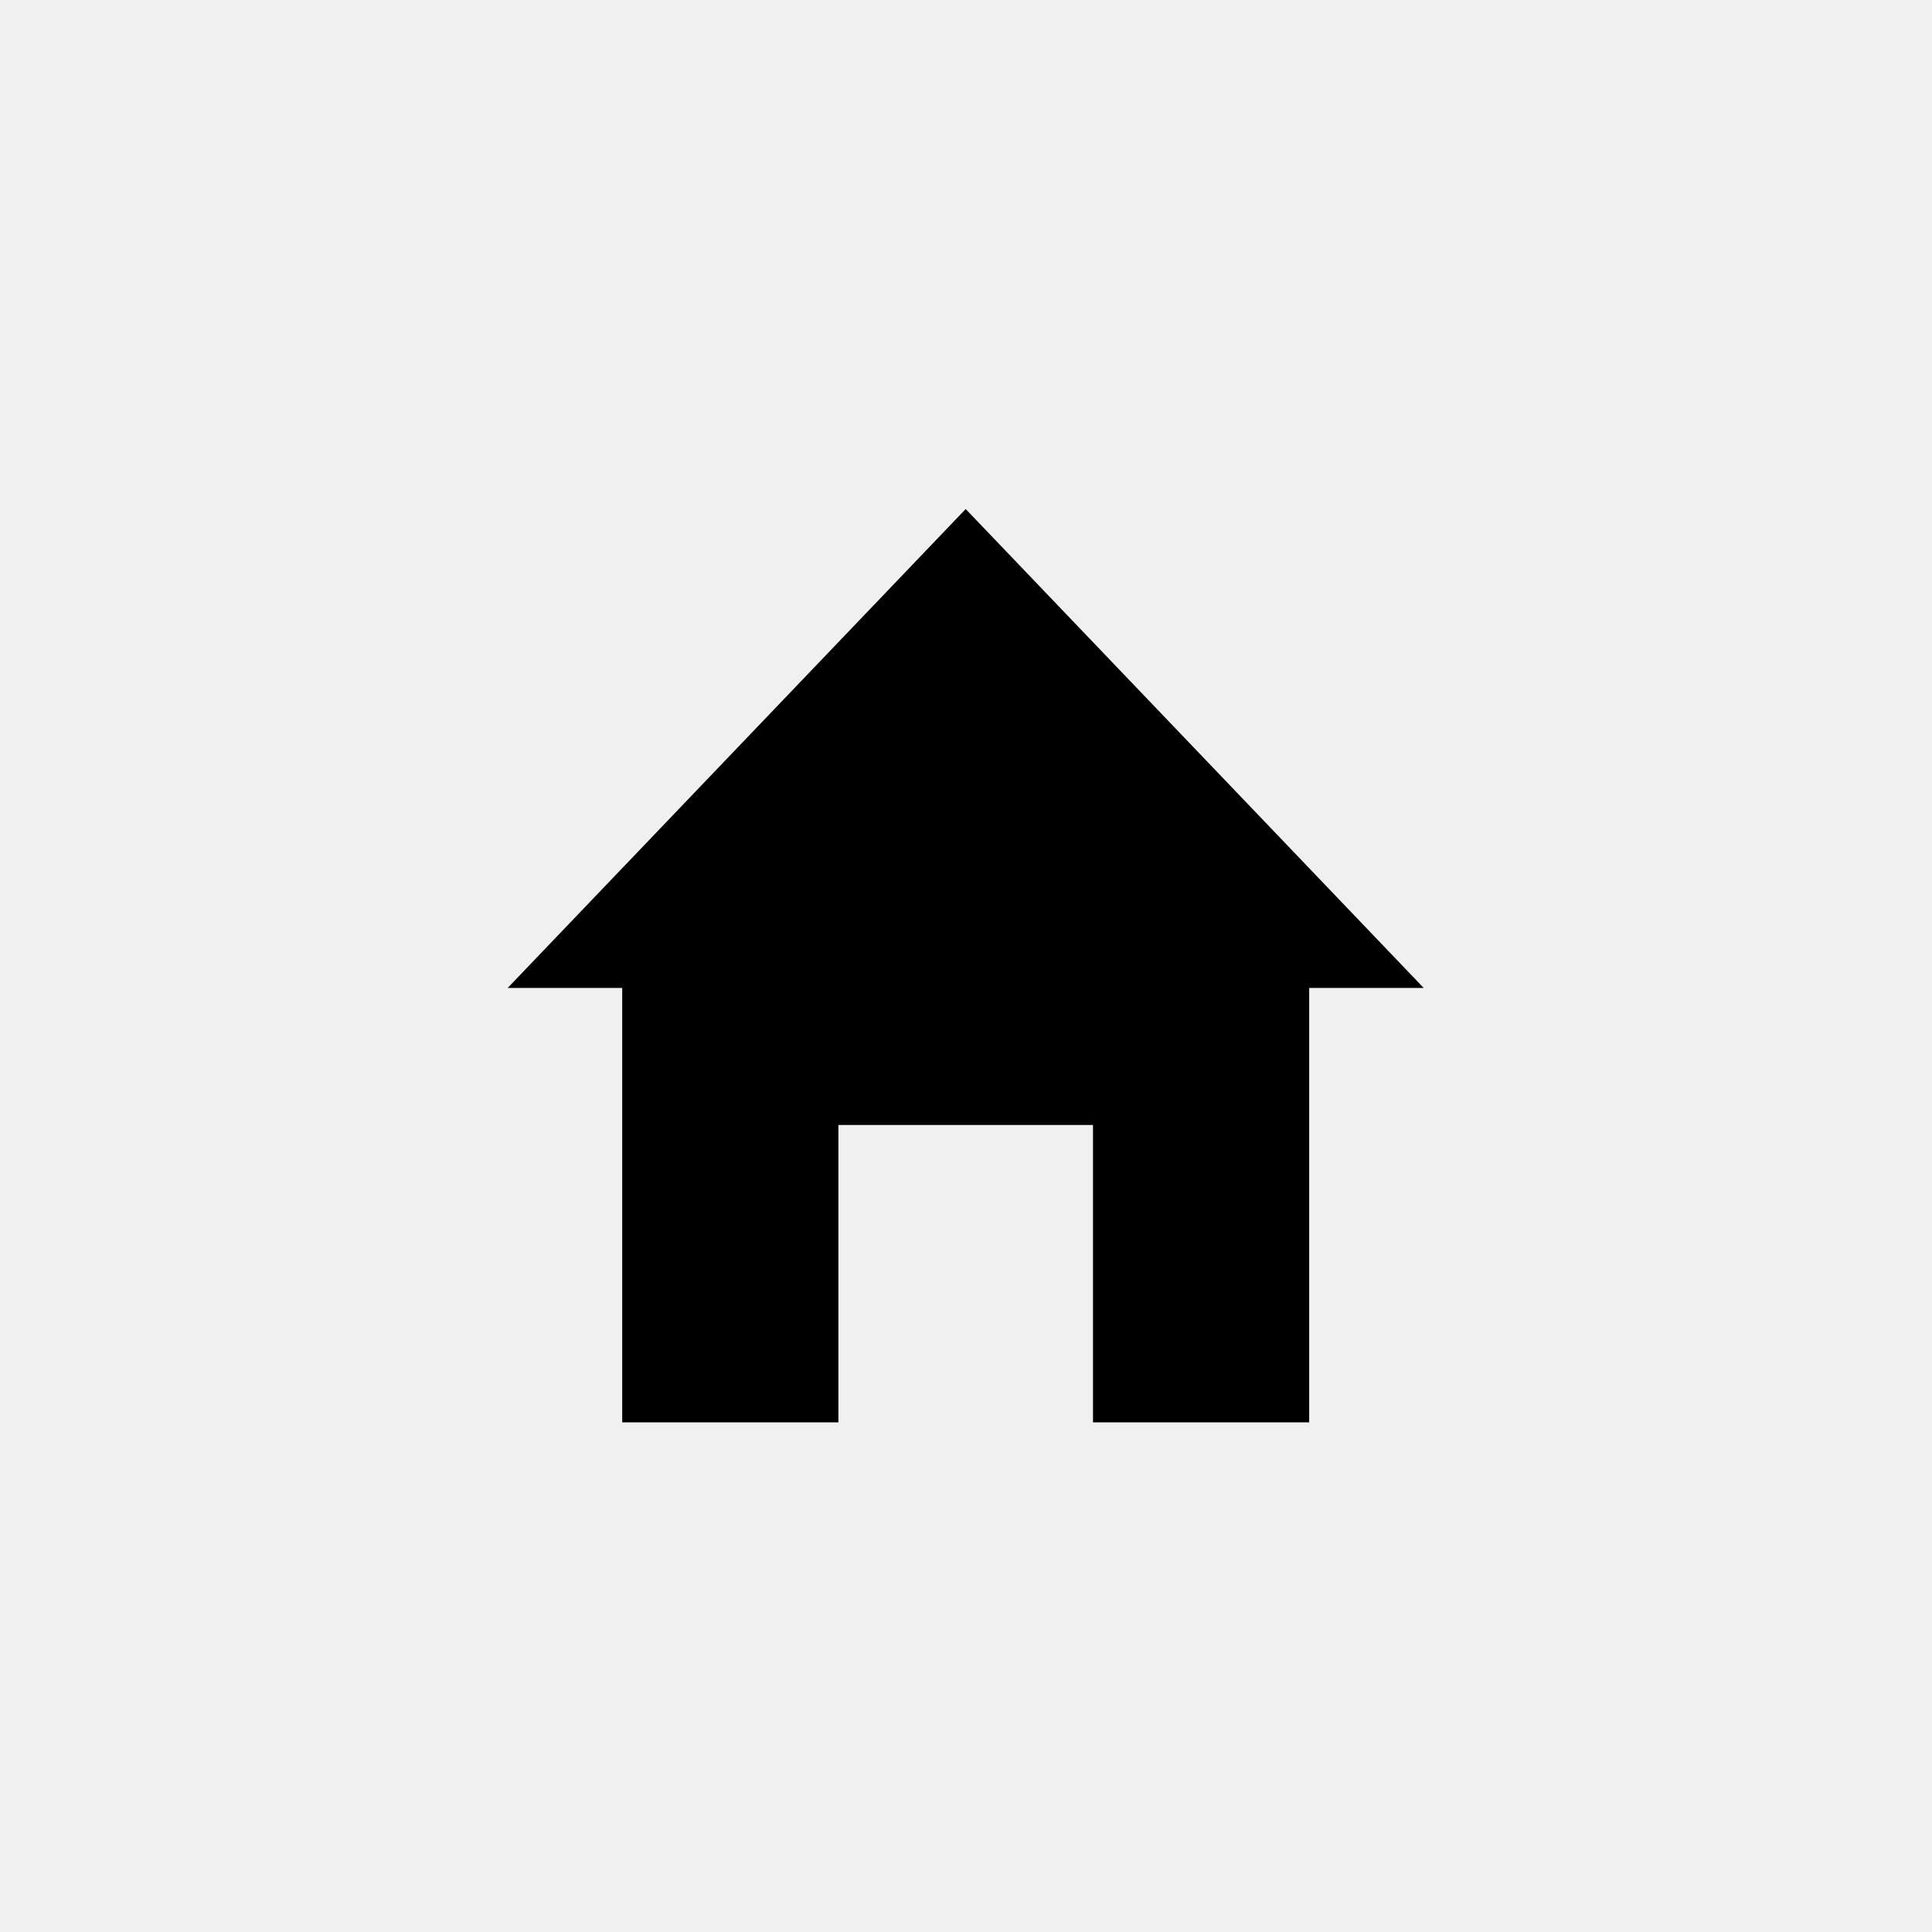
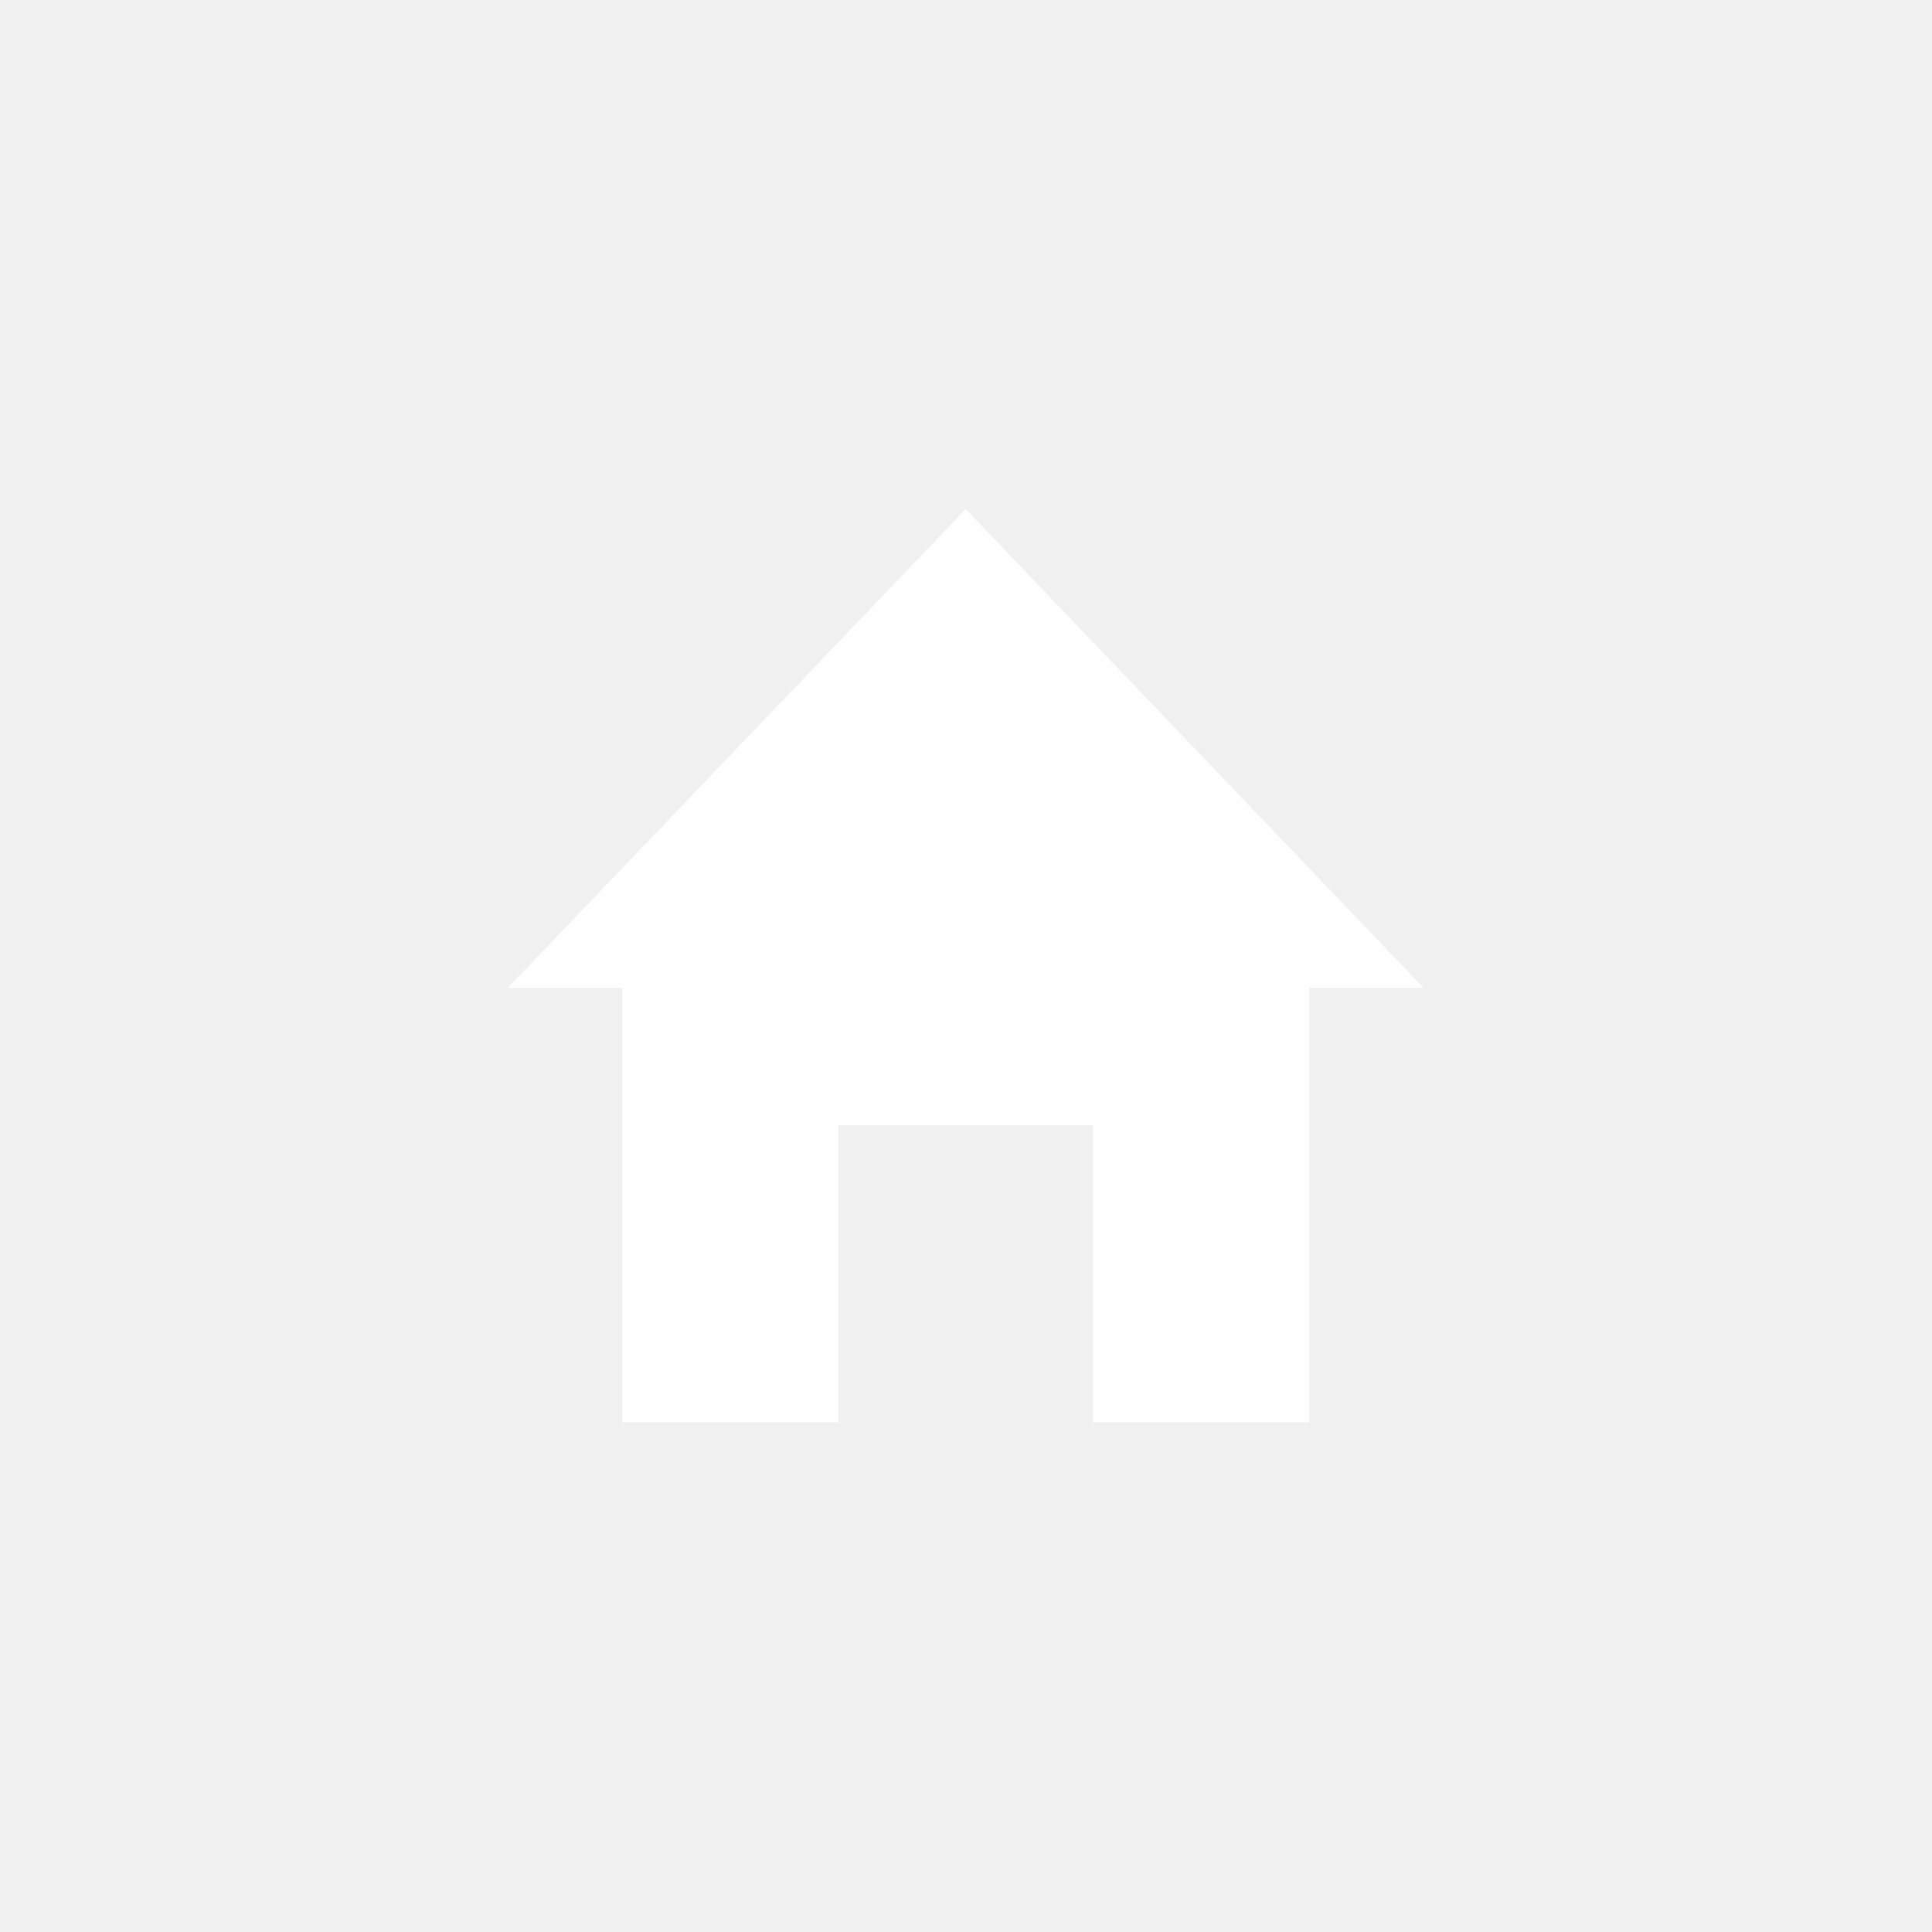
<svg xmlns="http://www.w3.org/2000/svg" width="100%" height="100%" viewBox="0 0 2084 2084" version="1.1" xml:space="preserve" style="fill-rule:evenodd;clip-rule:evenodd;stroke-linejoin:round;stroke-miterlimit:1.414;">
  <g>
-     <path d="M1412.18,936.497l0,597.758l-741.021,0l0,-597.758l741.021,0Zm-233.189,276.982l-274.643,0l0,320.776l274.643,0l0,-320.776Z" />
-     <path d="M1535.7,1065.66l-494.033,-516.578l-494.033,516.578l988.066,0Z" />
+     <path d="M1412.18,936.497l0,597.758l-741.021,0l0,-597.758l741.021,0Zm-233.189,276.982l-274.643,0l0,320.776l274.643,0l0,-320.776Z" style="fill:#fff;" />
+     <path d="M1535.7,1065.66l-494.033,-516.578l-494.033,516.578l988.066,0Z" style="fill:#fff;" />
  </g>
</svg>
